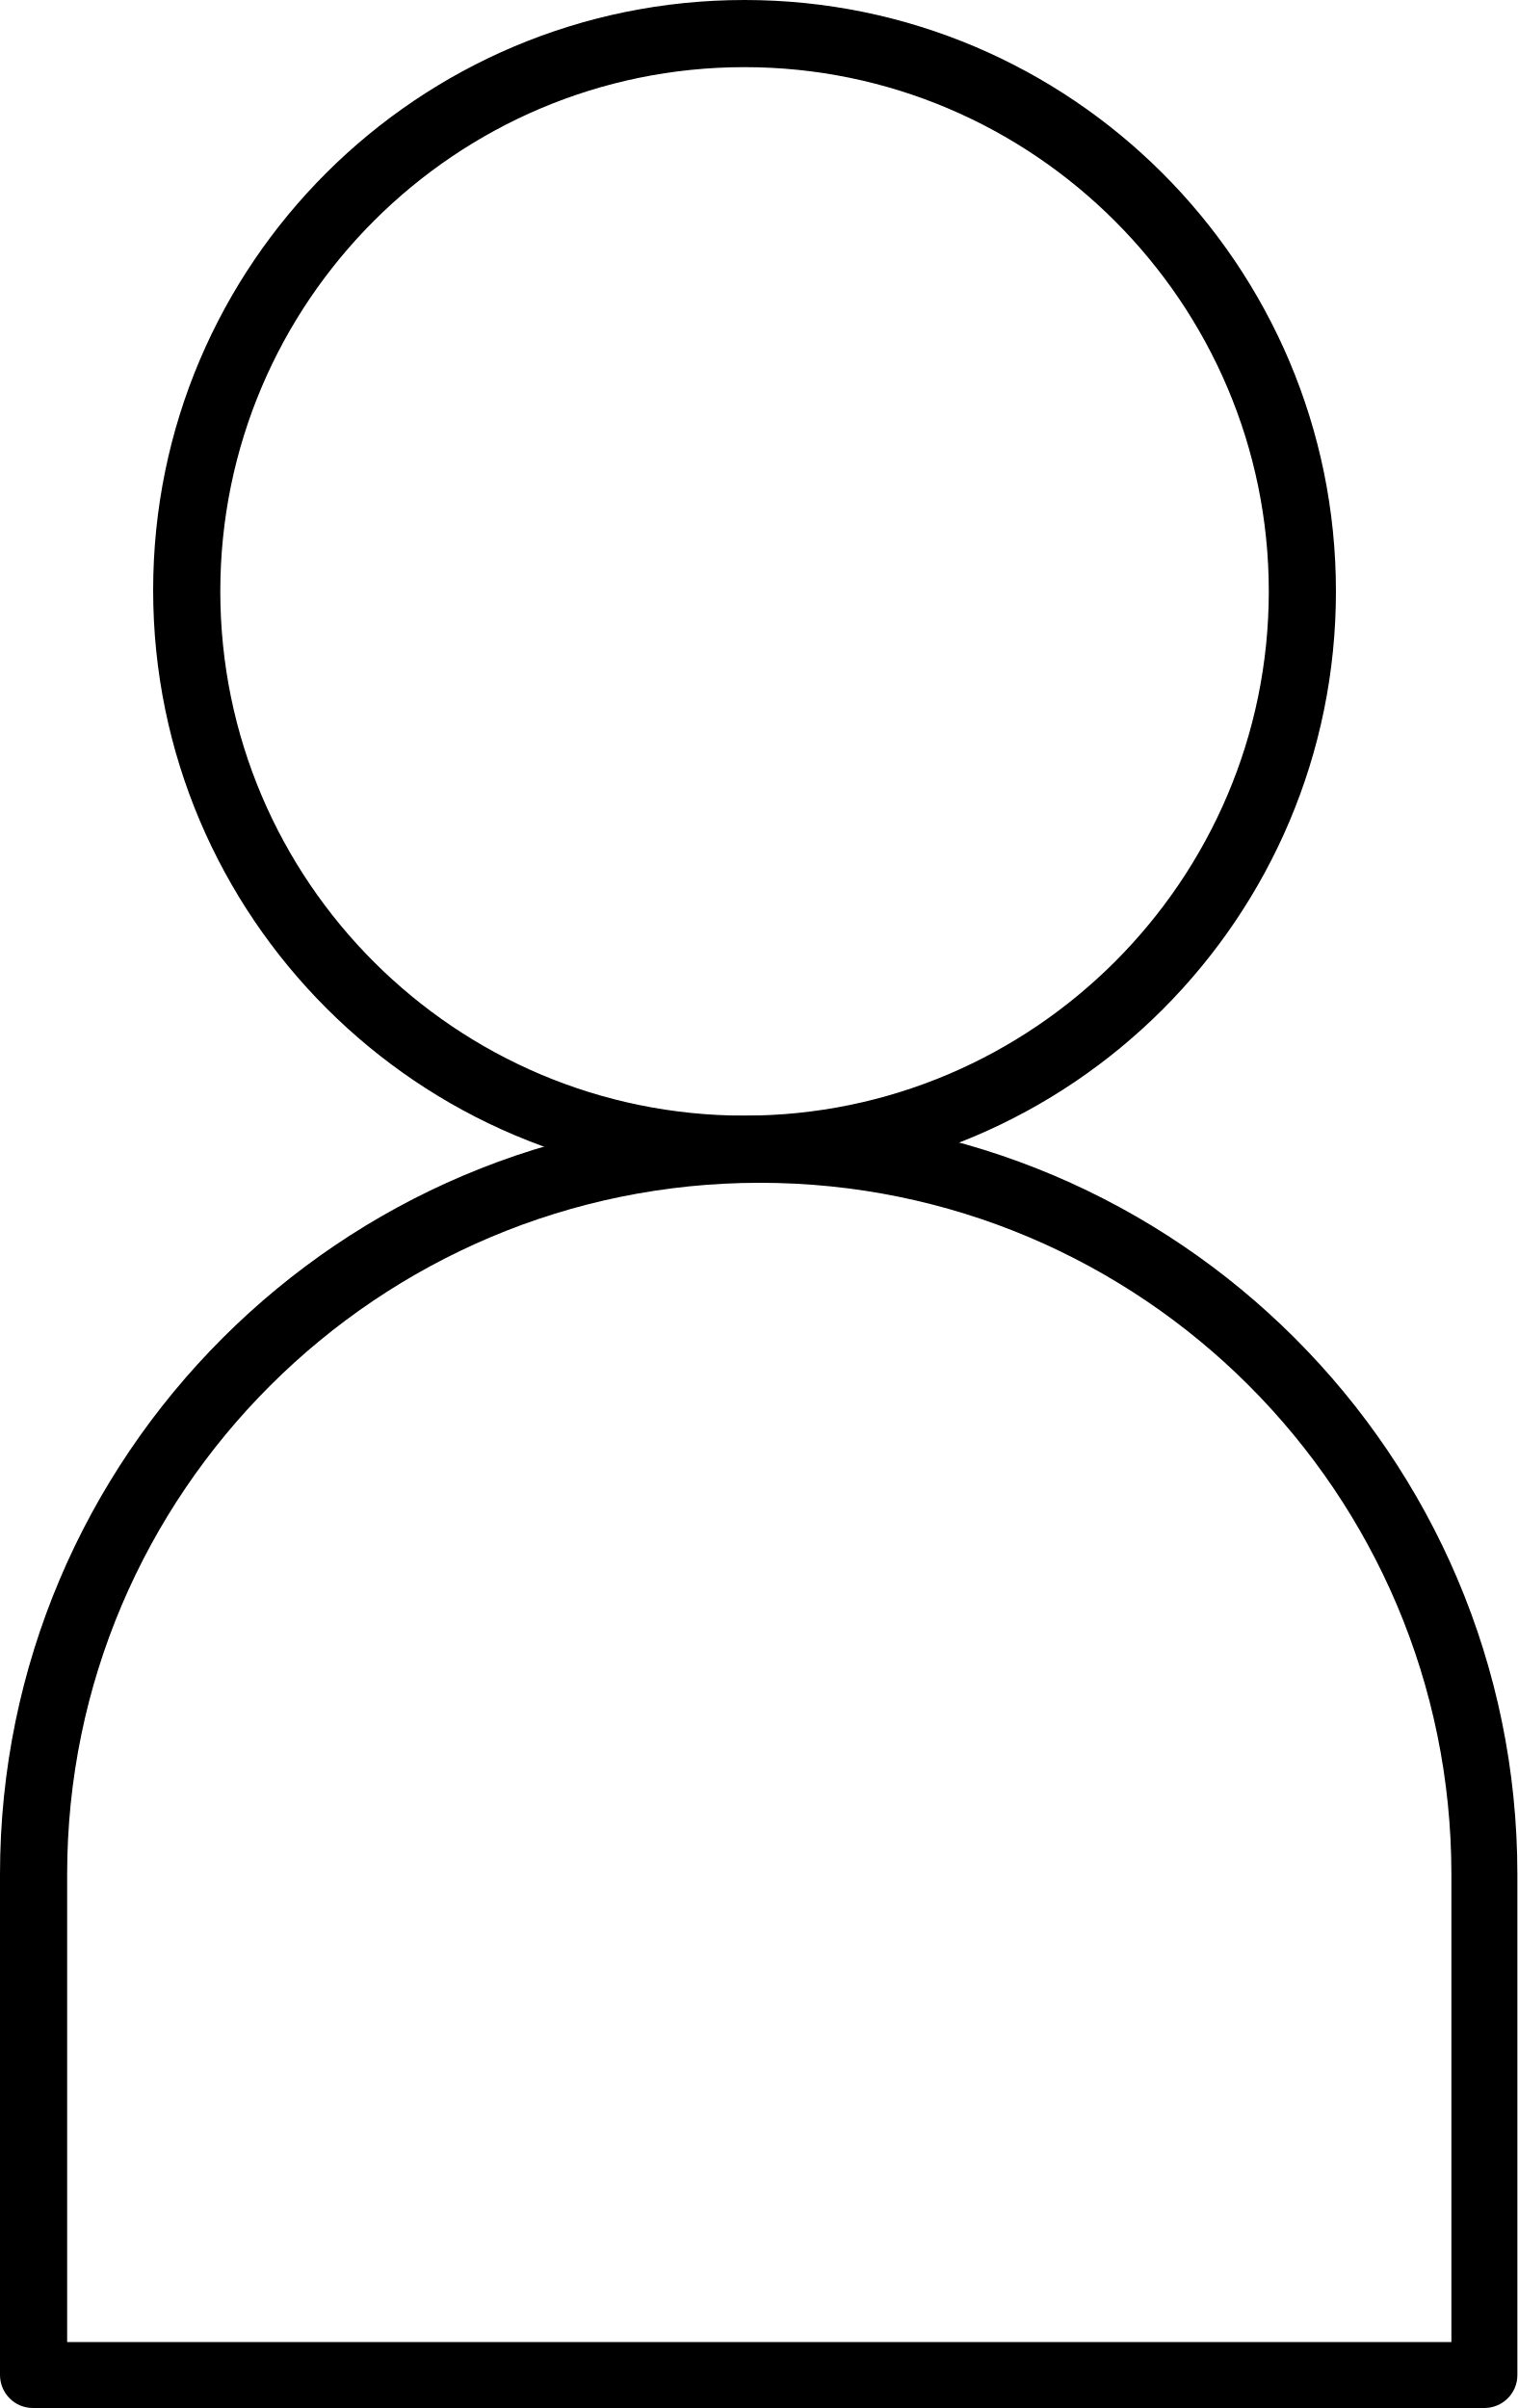
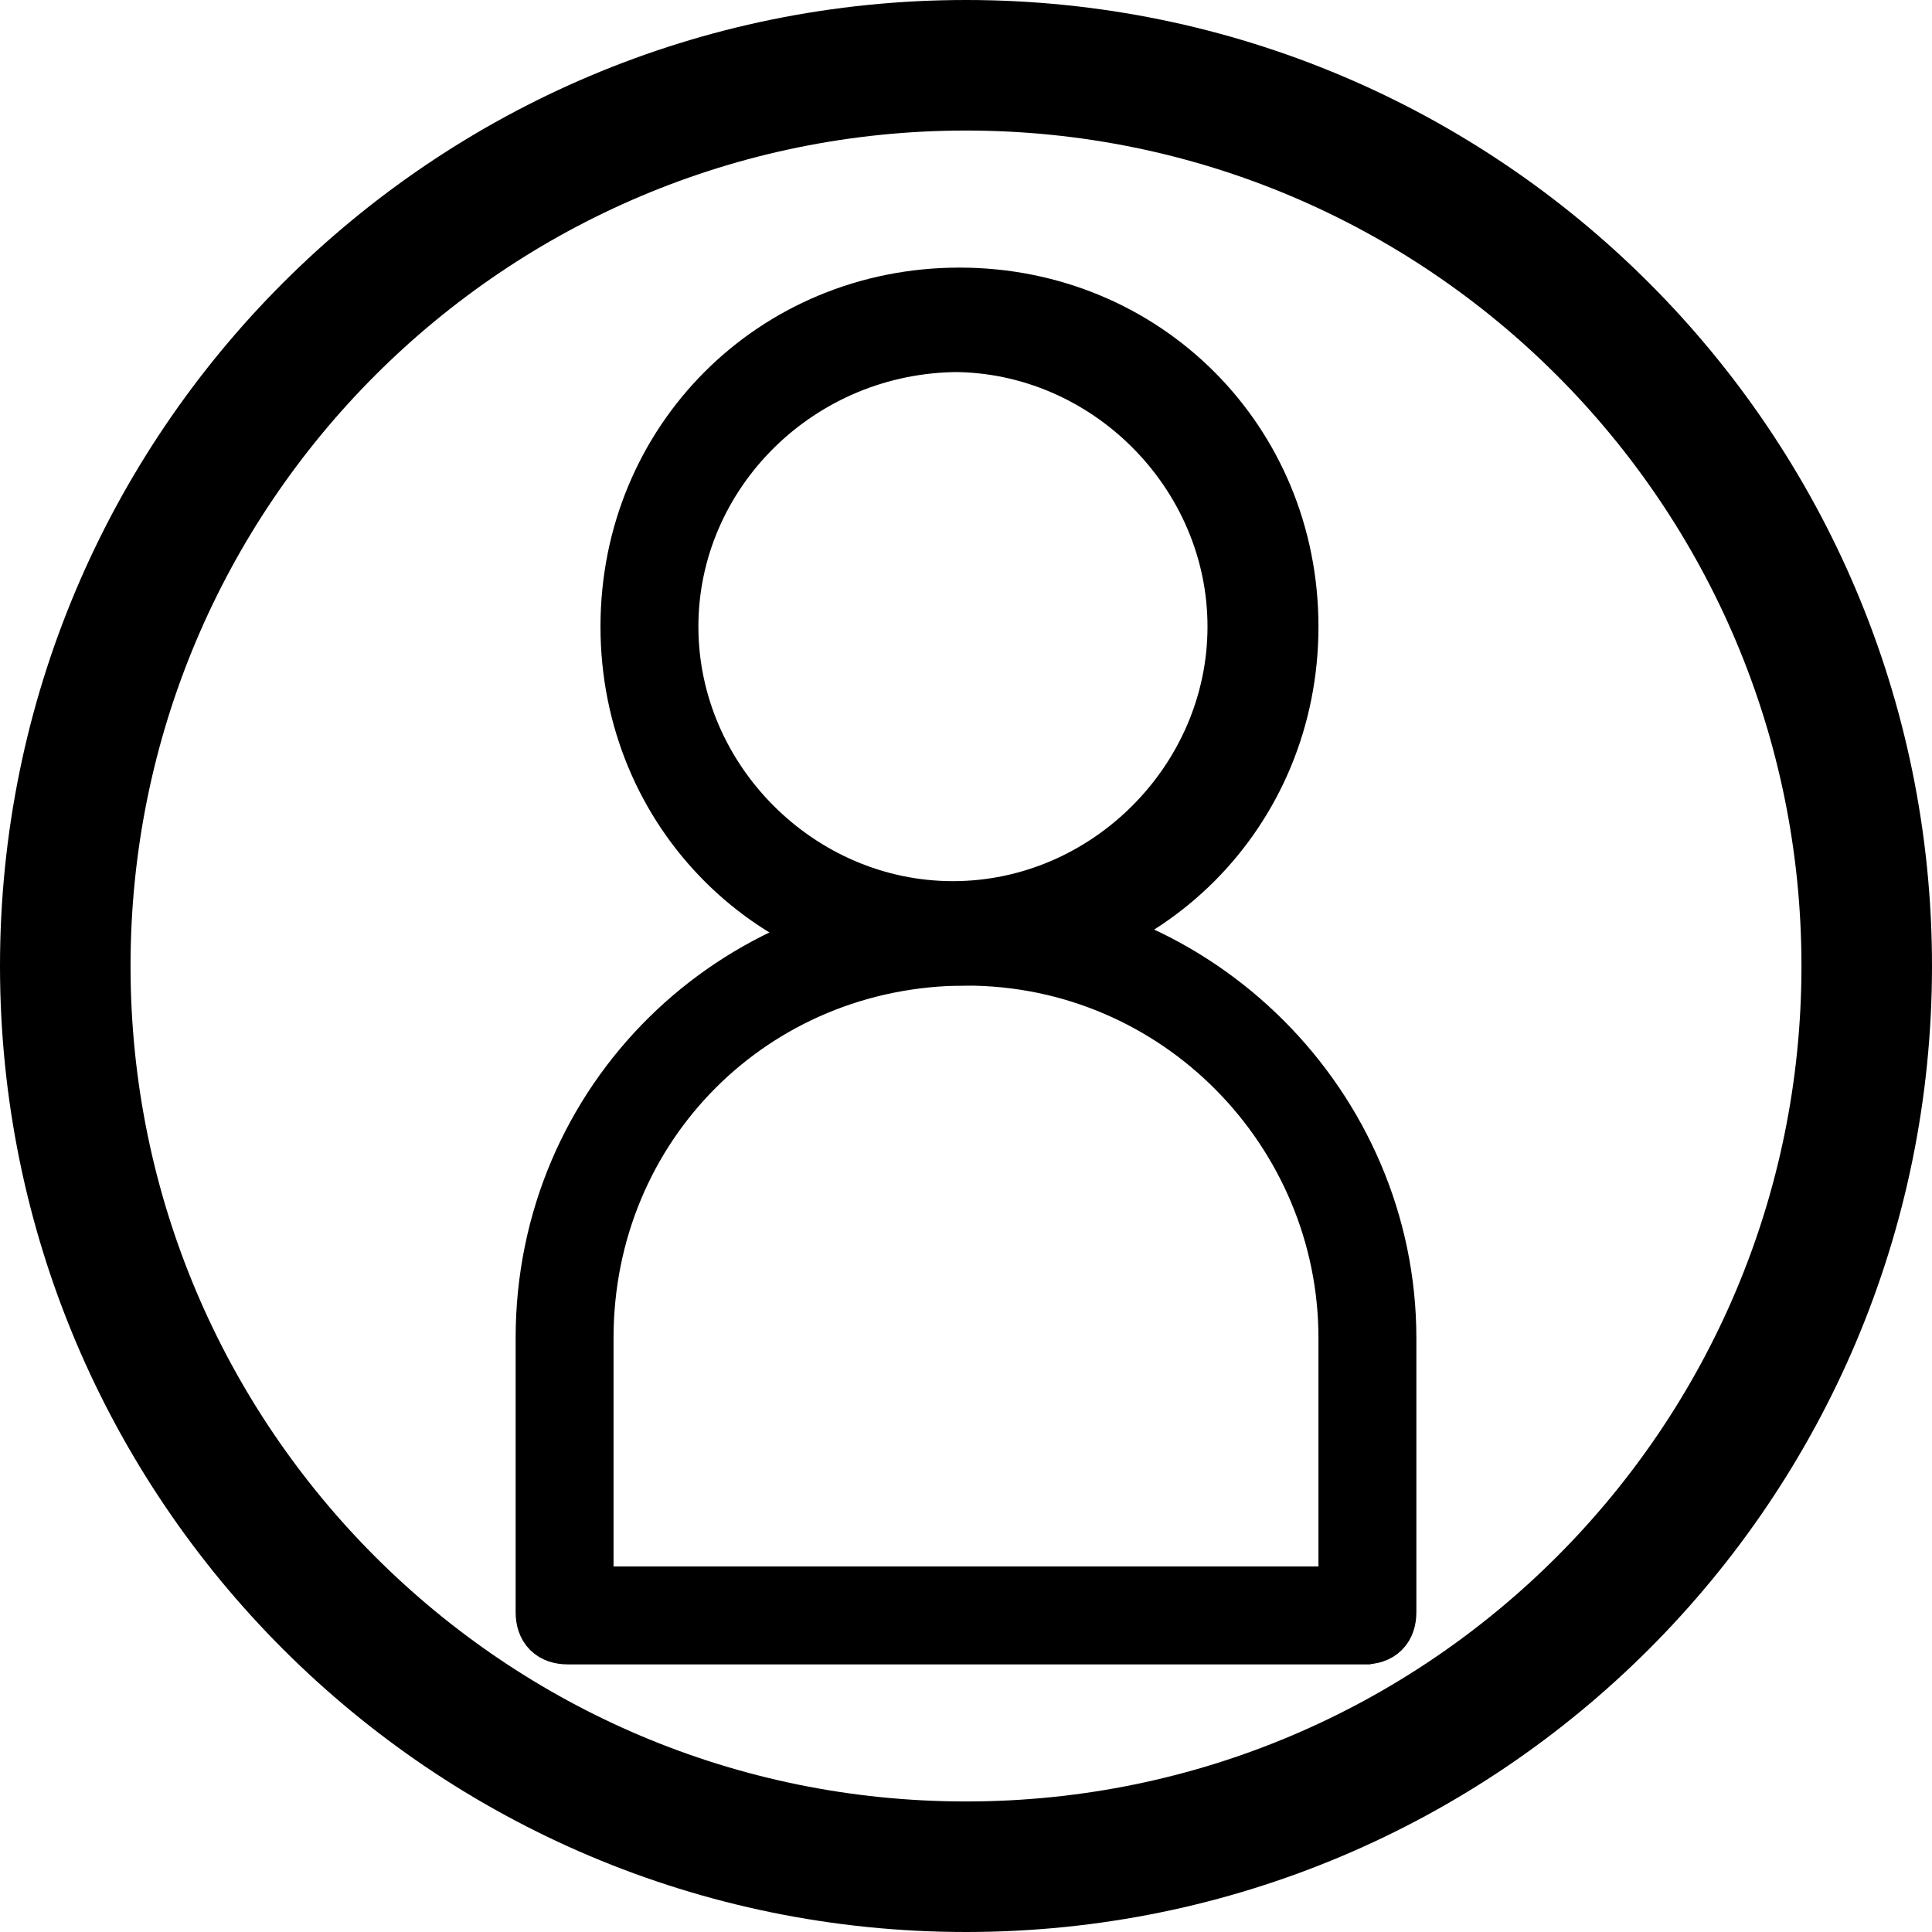
- <svg xmlns="http://www.w3.org/2000/svg" id="Calque_2" viewBox="0 0 12.88 20.44">
+ <svg xmlns="http://www.w3.org/2000/svg" id="Calque_2" data-name="Calque 2" version="1.1" viewBox="0 0 29.6 29.6">
  <defs>
-     <style>.cls-1{fill:#000;stroke-width:0px;}</style>
+     <style>
+       .cls-1 {
+         fill: #000;
+       }
+ 
+       .cls-1, .cls-2 {
+         stroke: #000;
+         stroke-miterlimit: 10;
+       }
+ 
+       .cls-2 {
+         fill: none;
+         stroke-width: 2px;
+       }
+     </style>
  </defs>
+   <circle class="cls-2" cx="14.8" cy="14.8" r="13.8" />
  <g id="Object">
-     <path class="cls-1" d="M6.32,10.03c-2.77,0-5.02-2.25-5.02-5.02S3.55,0,6.32,0s5.02,2.25,5.02,5.02-2.25,5.02-5.02,5.02ZM6.32.57C3.87.57,1.87,2.56,1.87,5.02s2,4.45,4.45,4.45,4.45-2,4.45-4.45S8.77.57,6.32.57Z" />
-     <path class="cls-1" d="M12.6,20.44H.28c-.16,0-.28-.13-.28-.28v-4.25c0-3.55,2.89-6.44,6.44-6.44s6.44,2.89,6.44,6.44v4.25c0,.16-.13.28-.28.28ZM.57,19.88h11.75v-3.97c0-3.24-2.63-5.87-5.87-5.87S.57,12.67.57,15.91v3.97Z" />
+     <path class="cls-1" d="M14.7,14.6c-2.8,0-5-2.2-5-5s2.2-5,5-5,5,2.2,5,5-2.2,5-5,5h0ZM14.7,5.2c-2.5,0-4.5,2-4.5,4.4s2,4.4,4.4,4.4,4.4-2,4.4-4.4-2-4.4-4.4-4.4Z" />
+     <path class="cls-1" d="M21,25h-12.3c-.2,0-.3-.1-.3-.3v-4.2c0-3.6,2.9-6.4,6.4-6.4s6.4,2.9,6.4,6.4v4.2c0,.2-.1.3-.3.3ZM9,24.5h11.7v-4c0-3.2-2.6-5.9-5.9-5.9s-5.9,2.6-5.9,5.9v4Z" />
  </g>
</svg>
